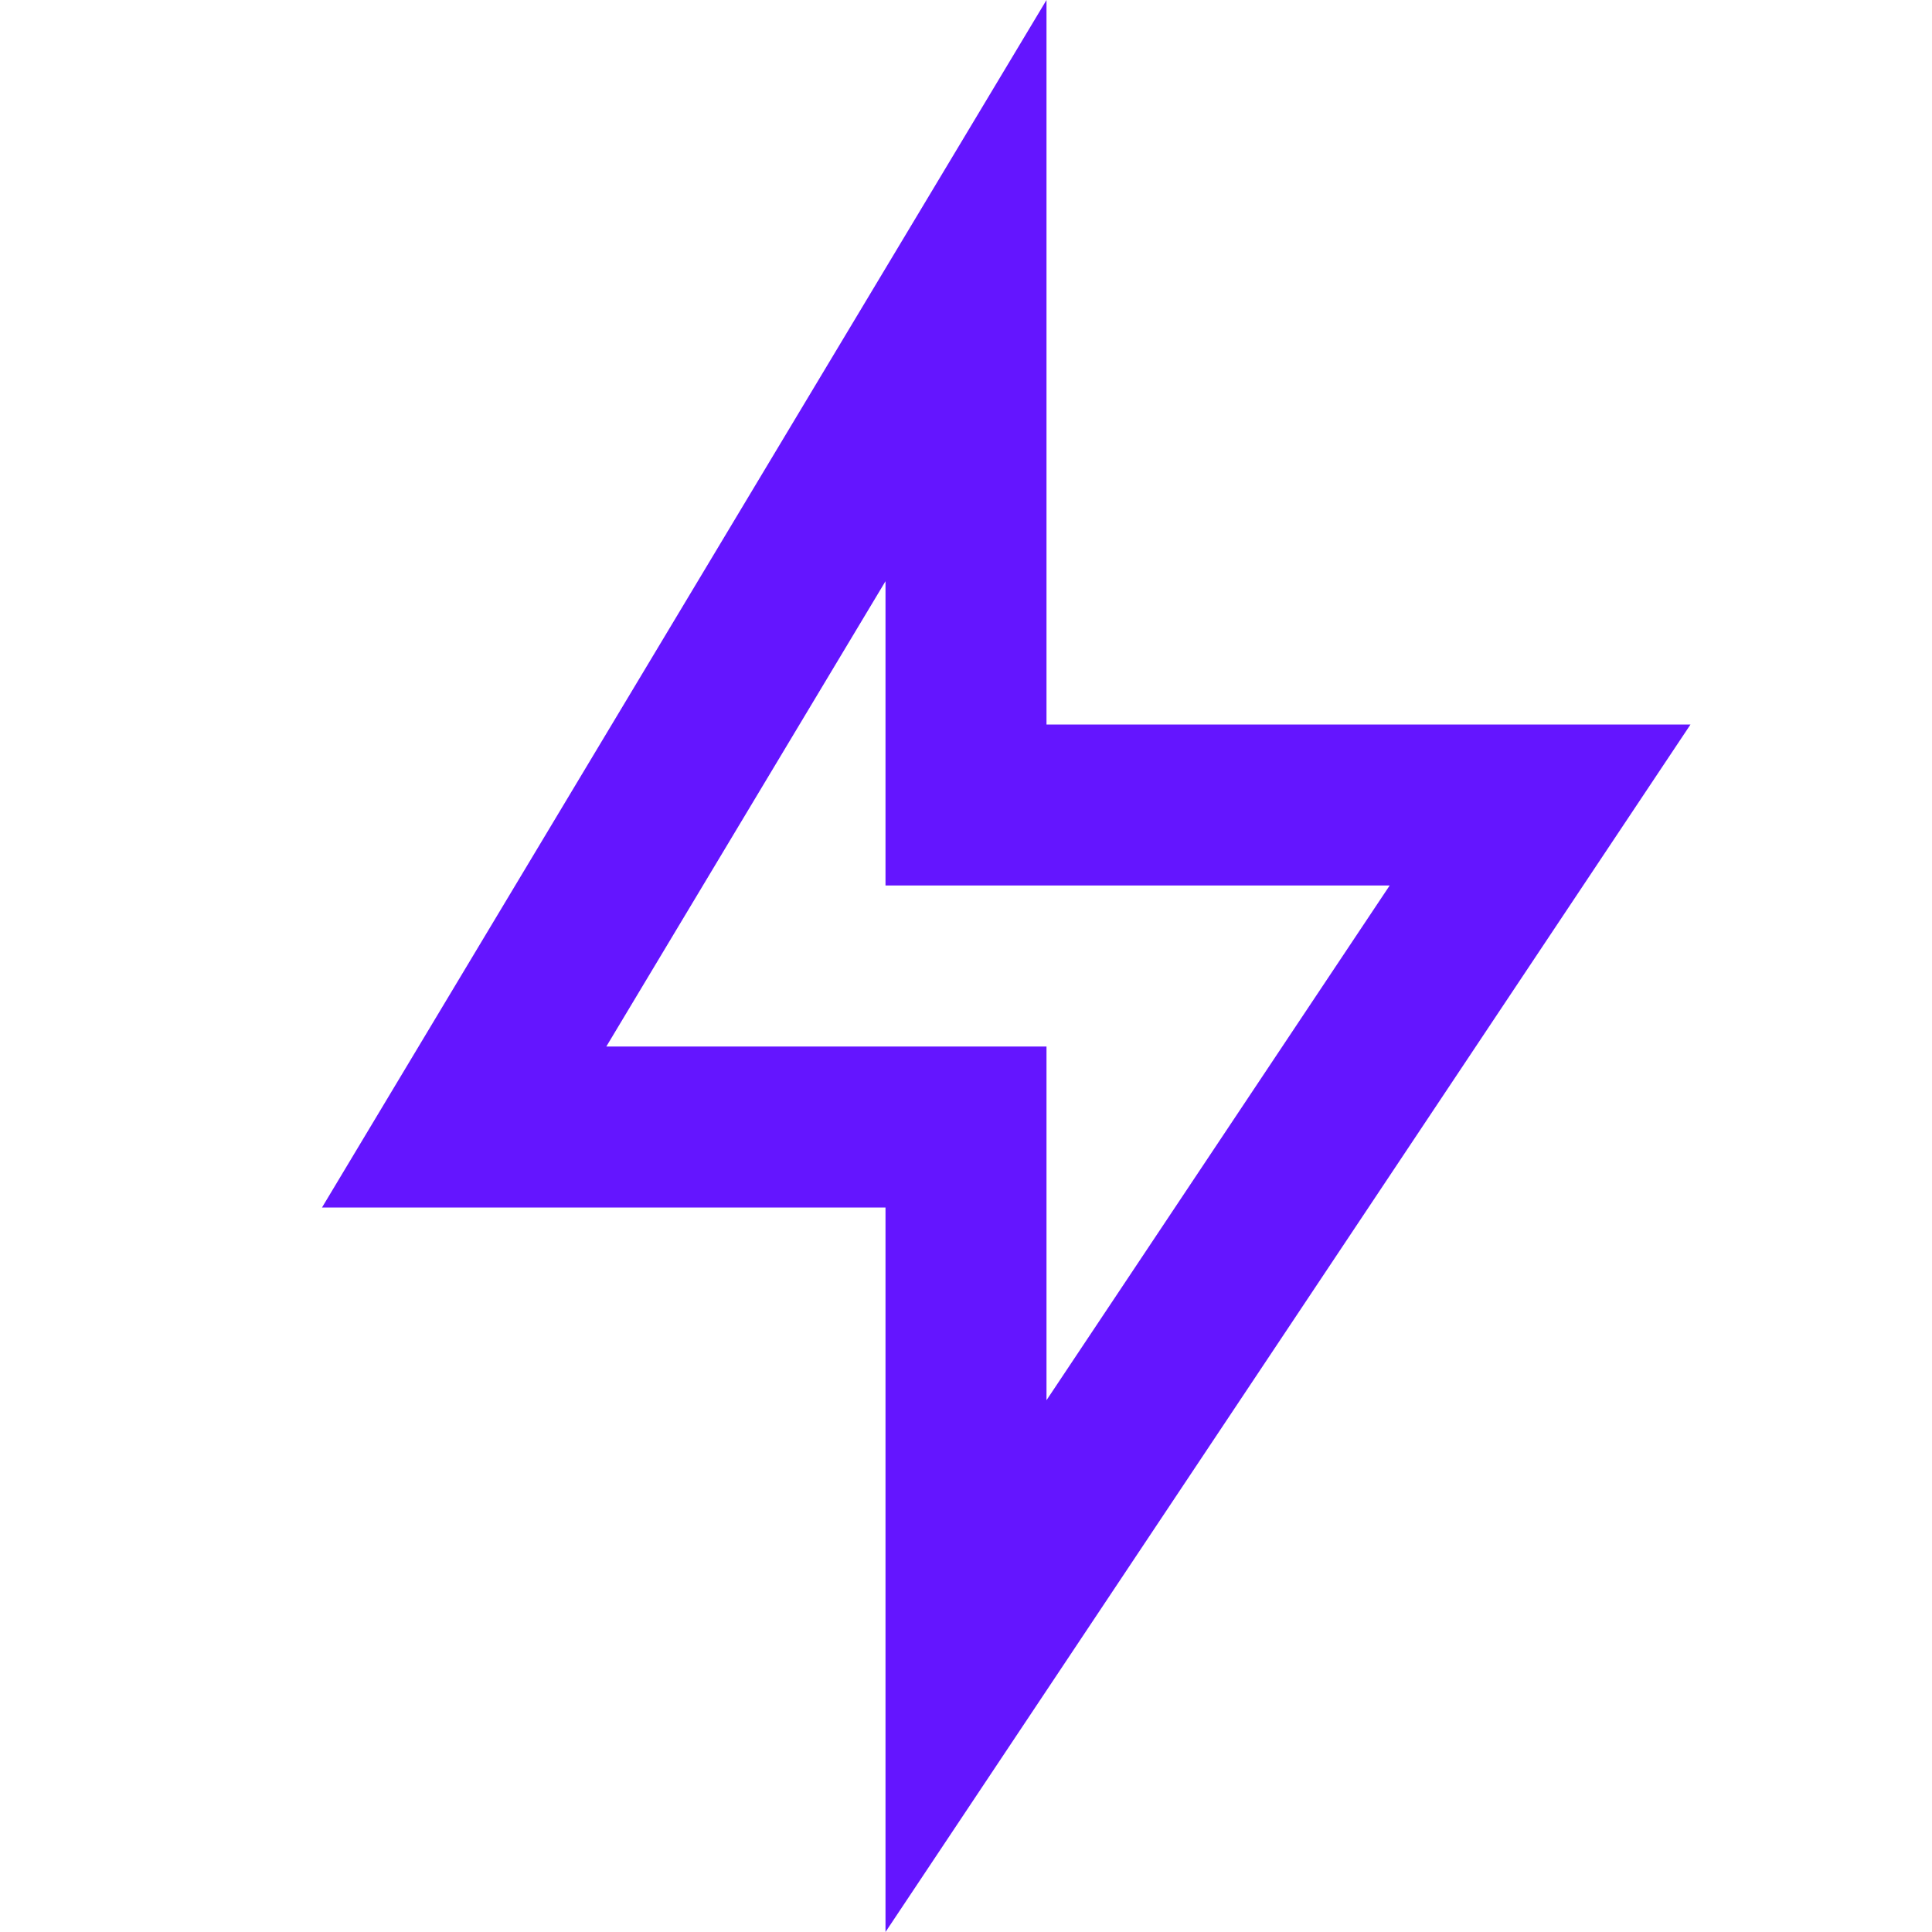
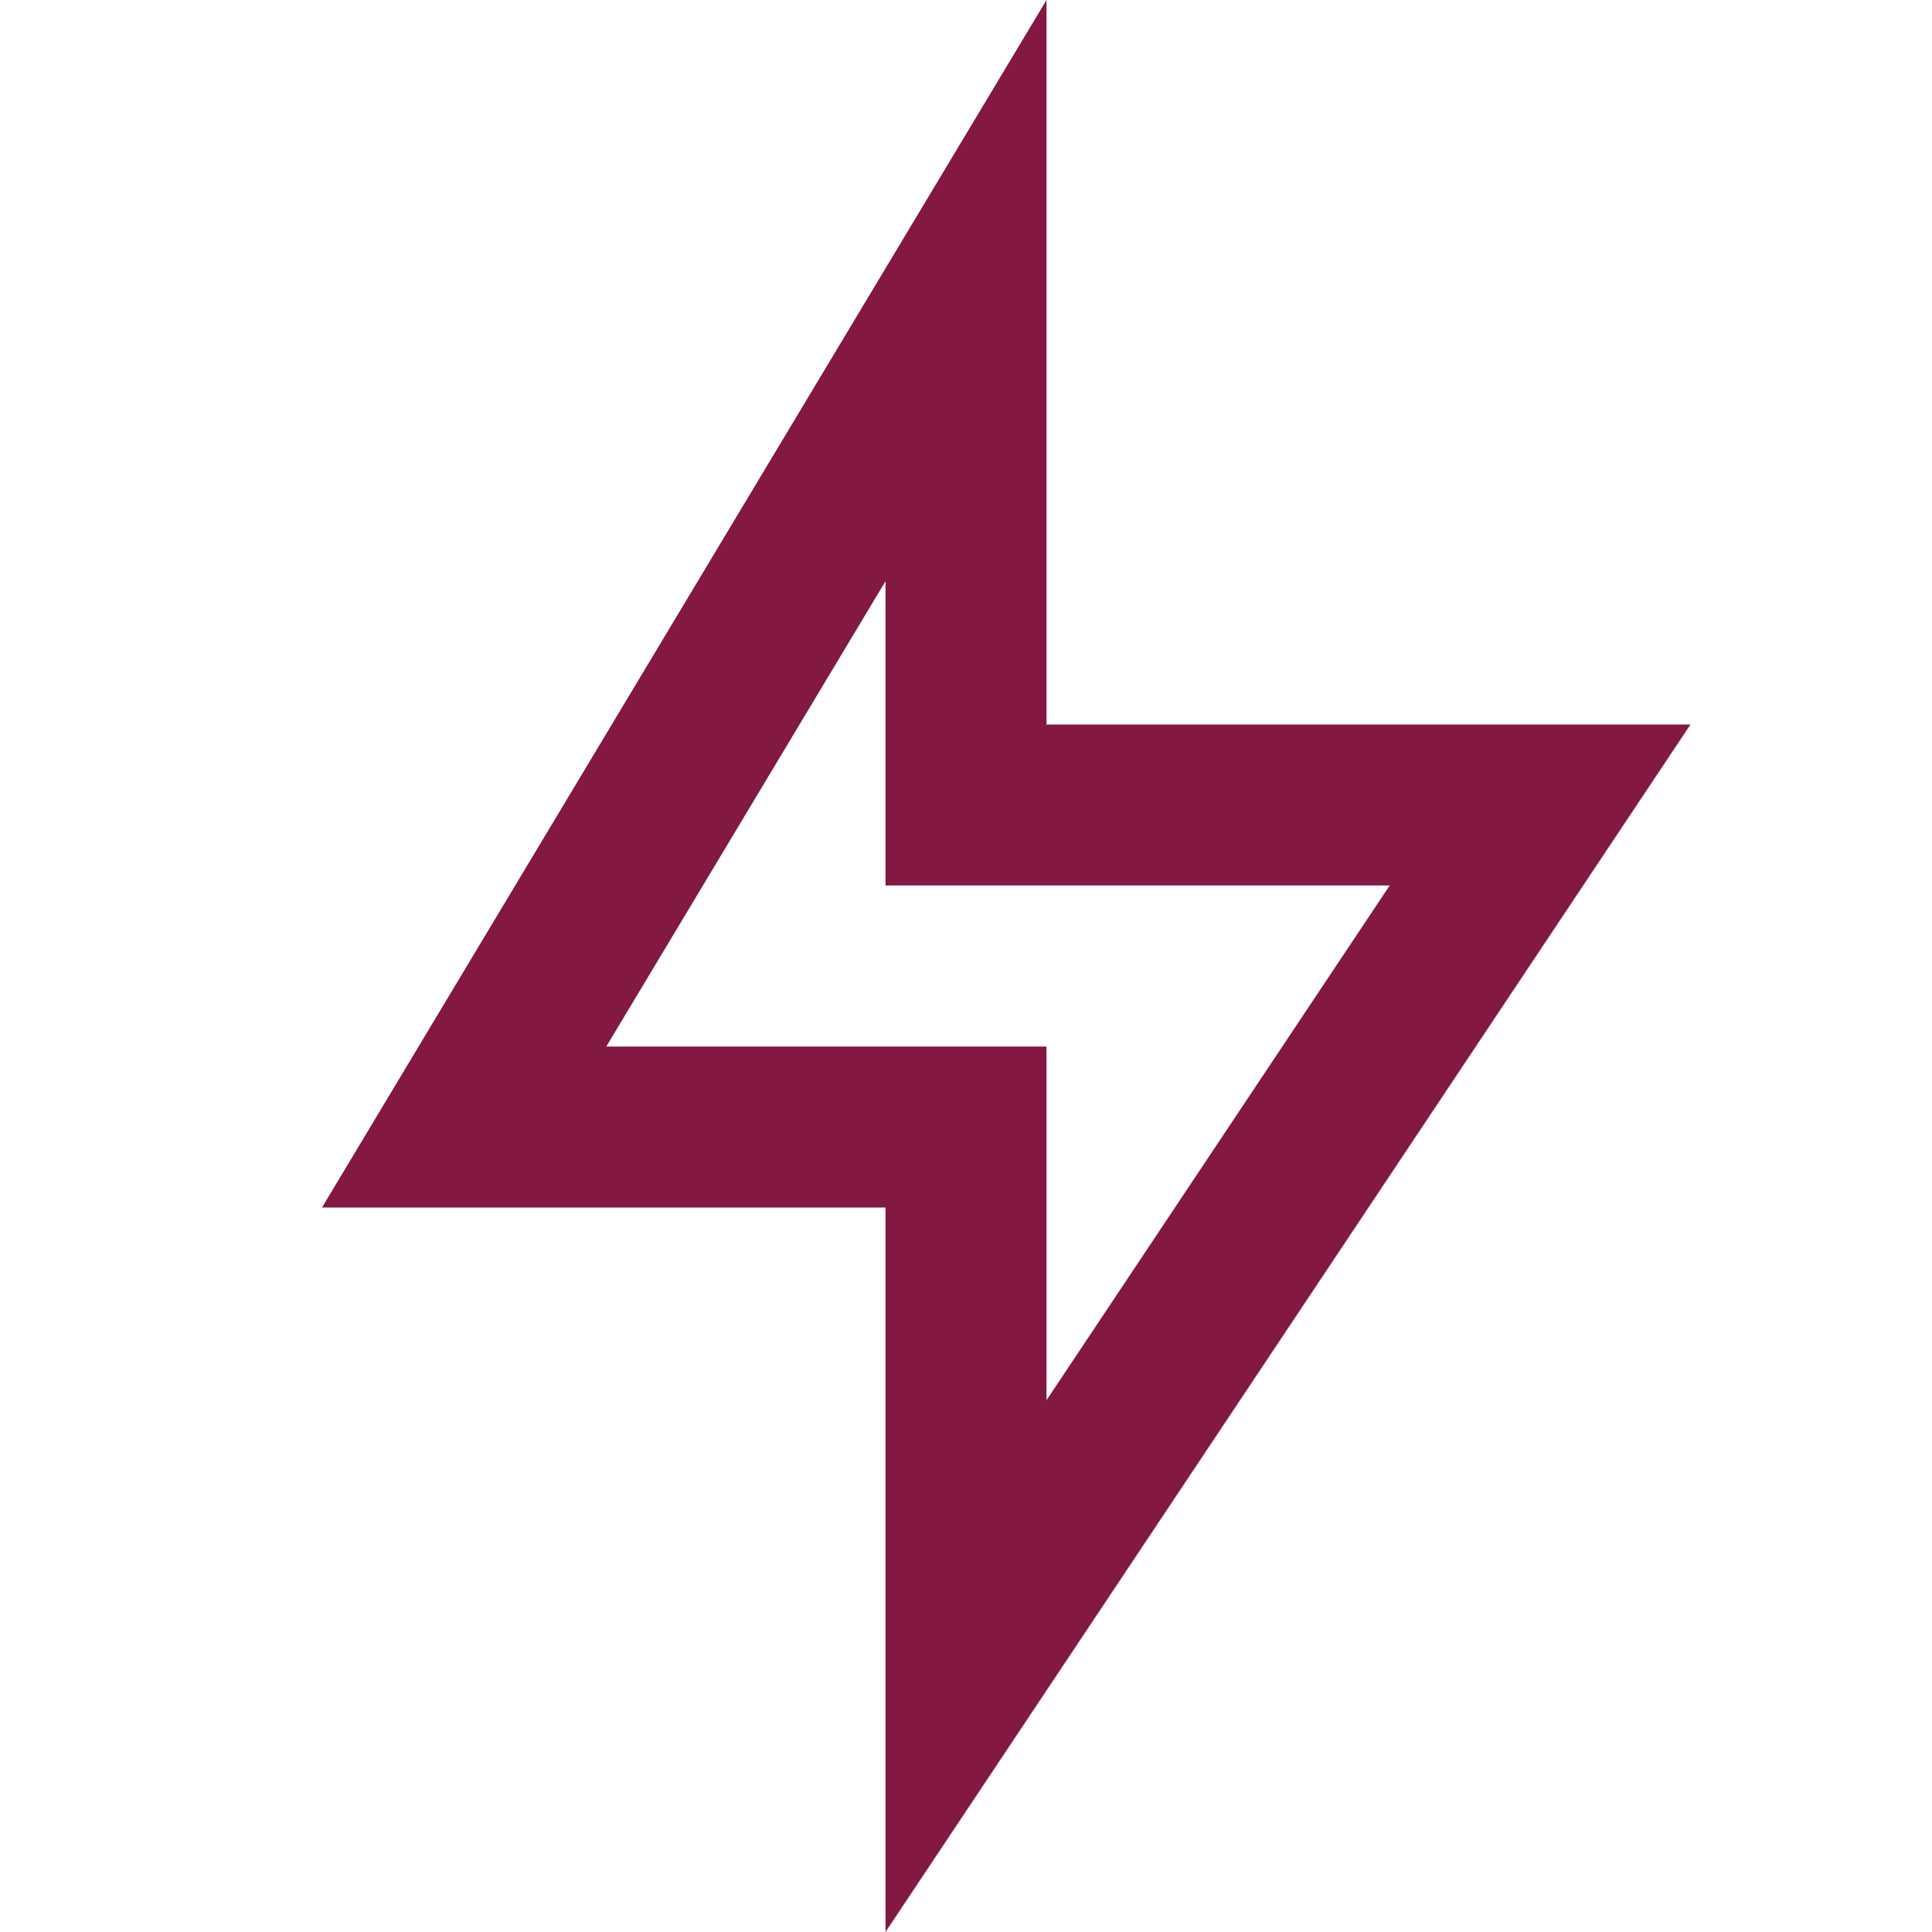
<svg xmlns="http://www.w3.org/2000/svg" viewBox="0 0 24 24" width="24" height="24">
  <path fill="none" d="M0 0h24v24H0z" />
-   <path d="M13 9h8L11 24v-9H4l9-15v9zm-2 2V7.22L7.532 13H13v4.394L17.263 11H11z" fill="rgba(100,21,255,1)" />
+   <path d="M13 9h8L11 24v-9H4l9-15v9zm-2 2V7.22L7.532 13H13v4.394L17.263 11H11z" fill="rgba(131,24,67)" />
</svg>
